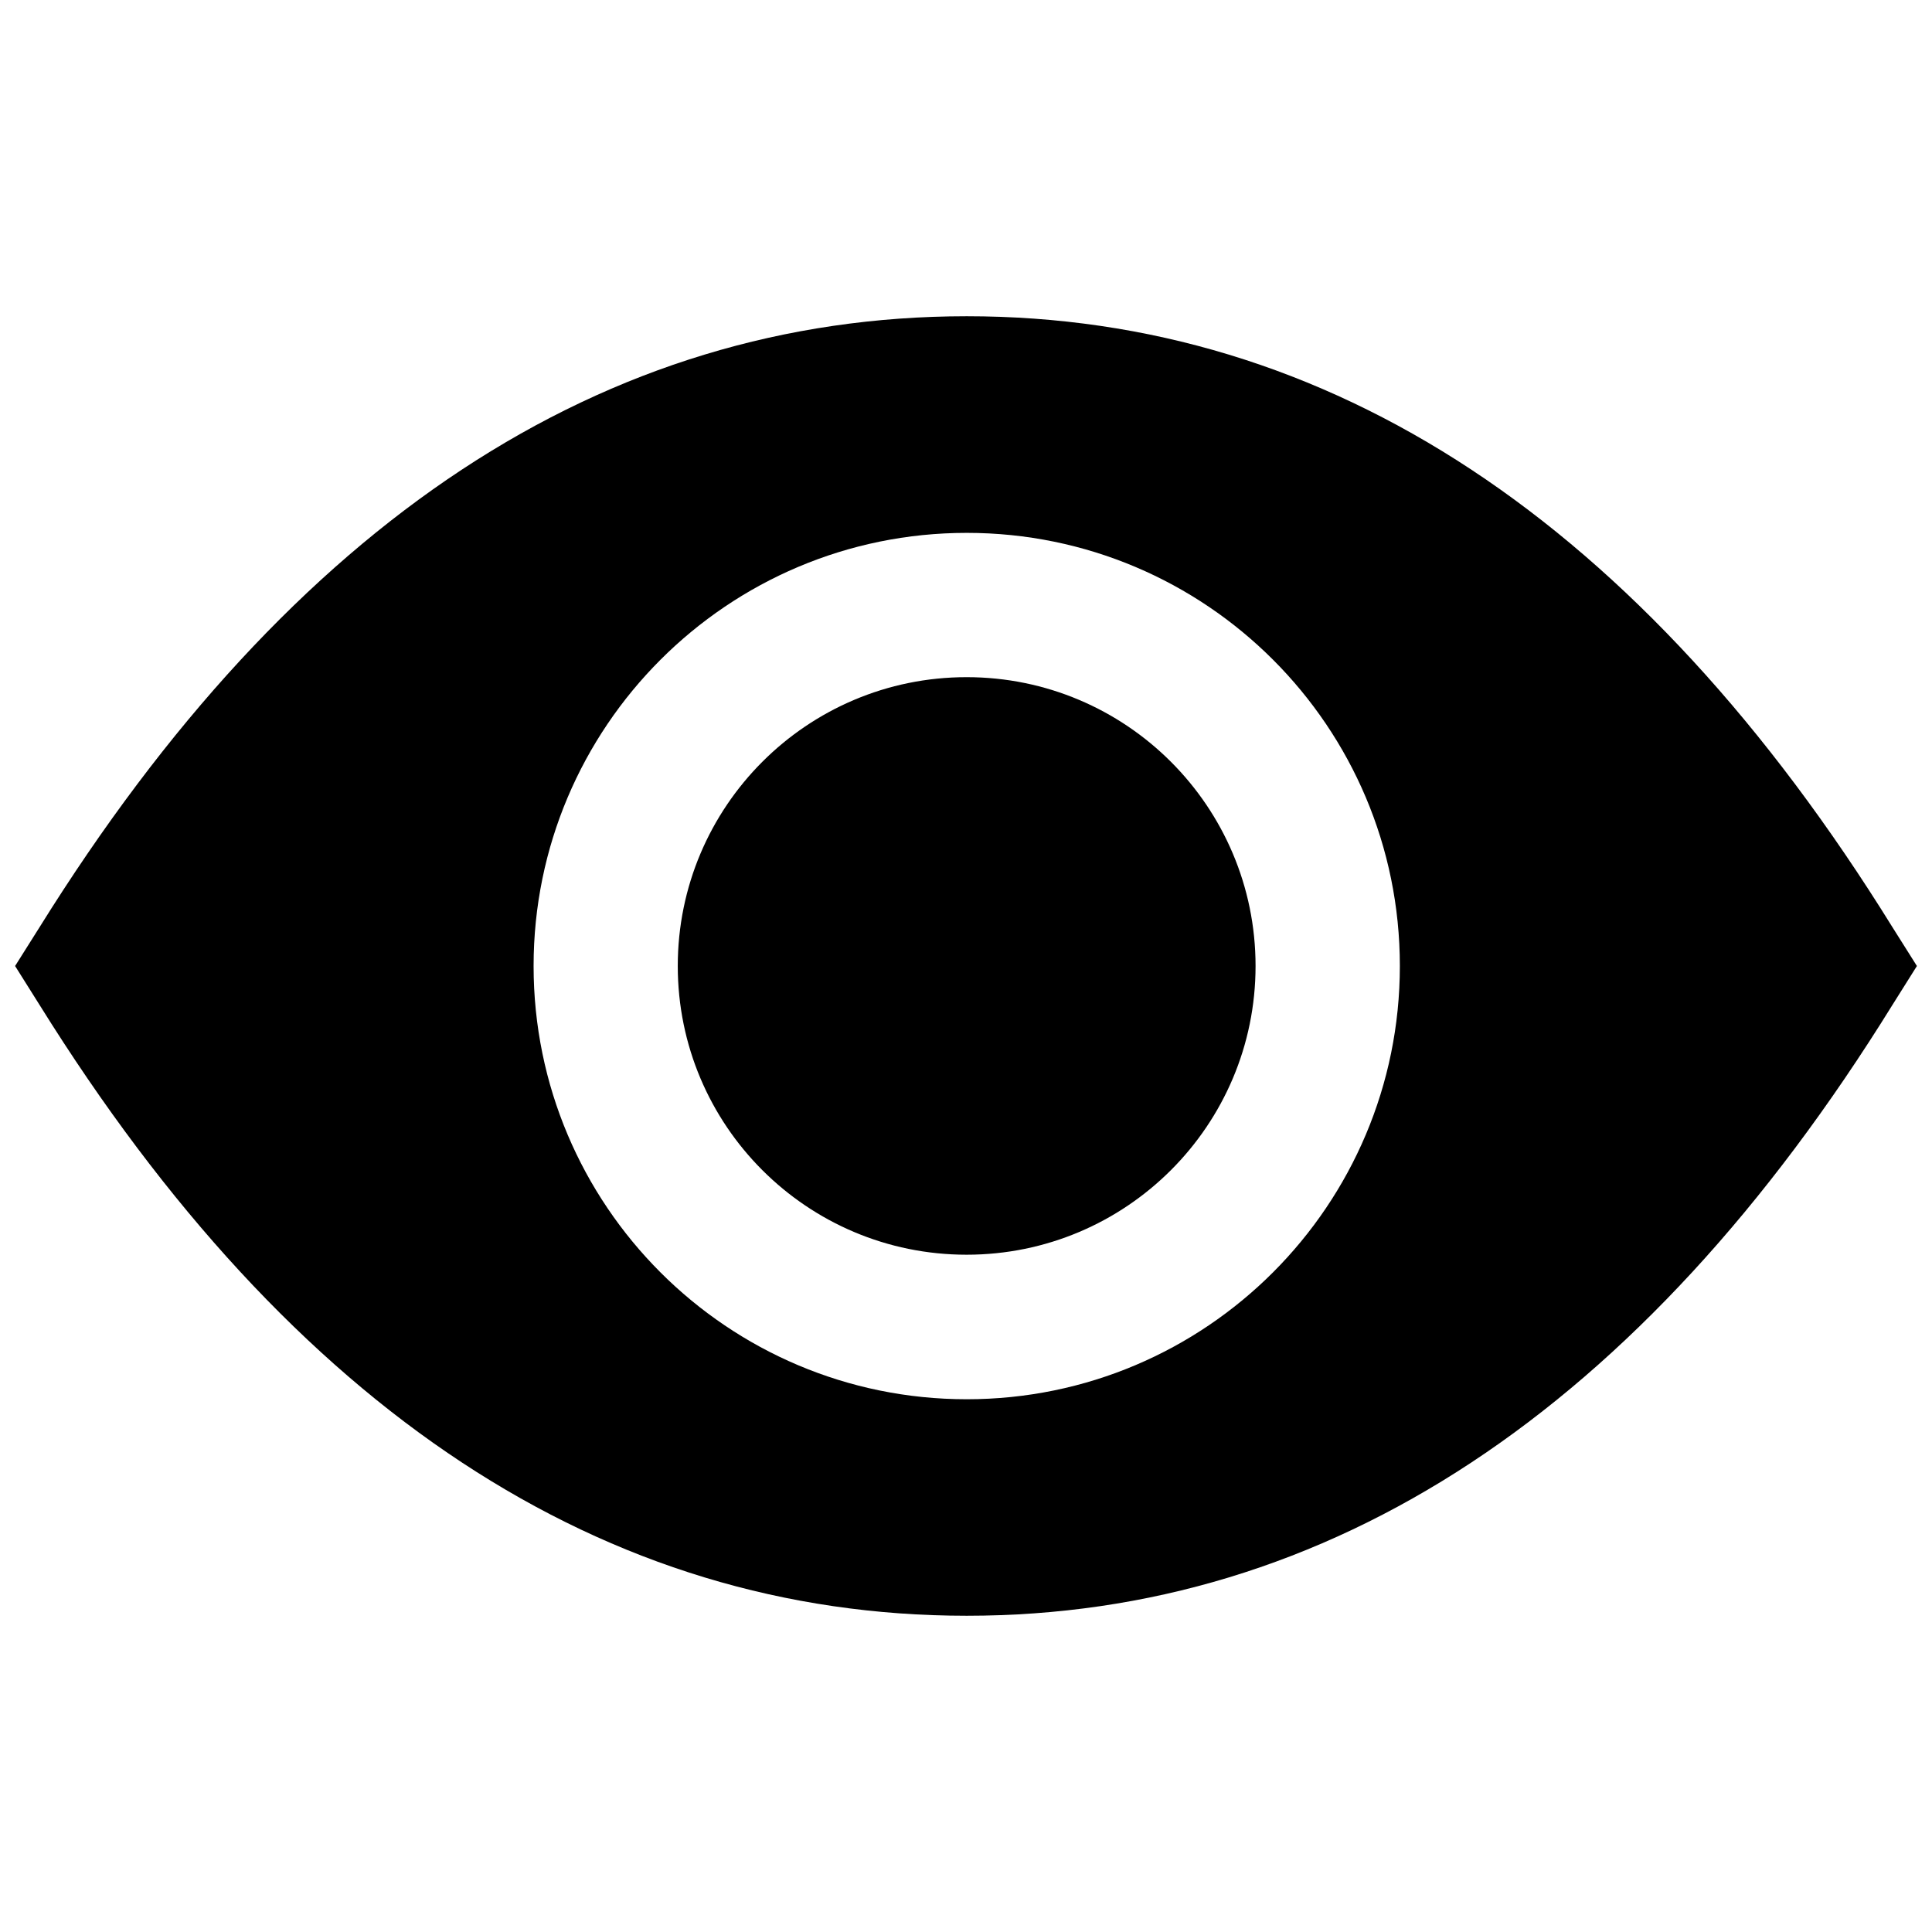
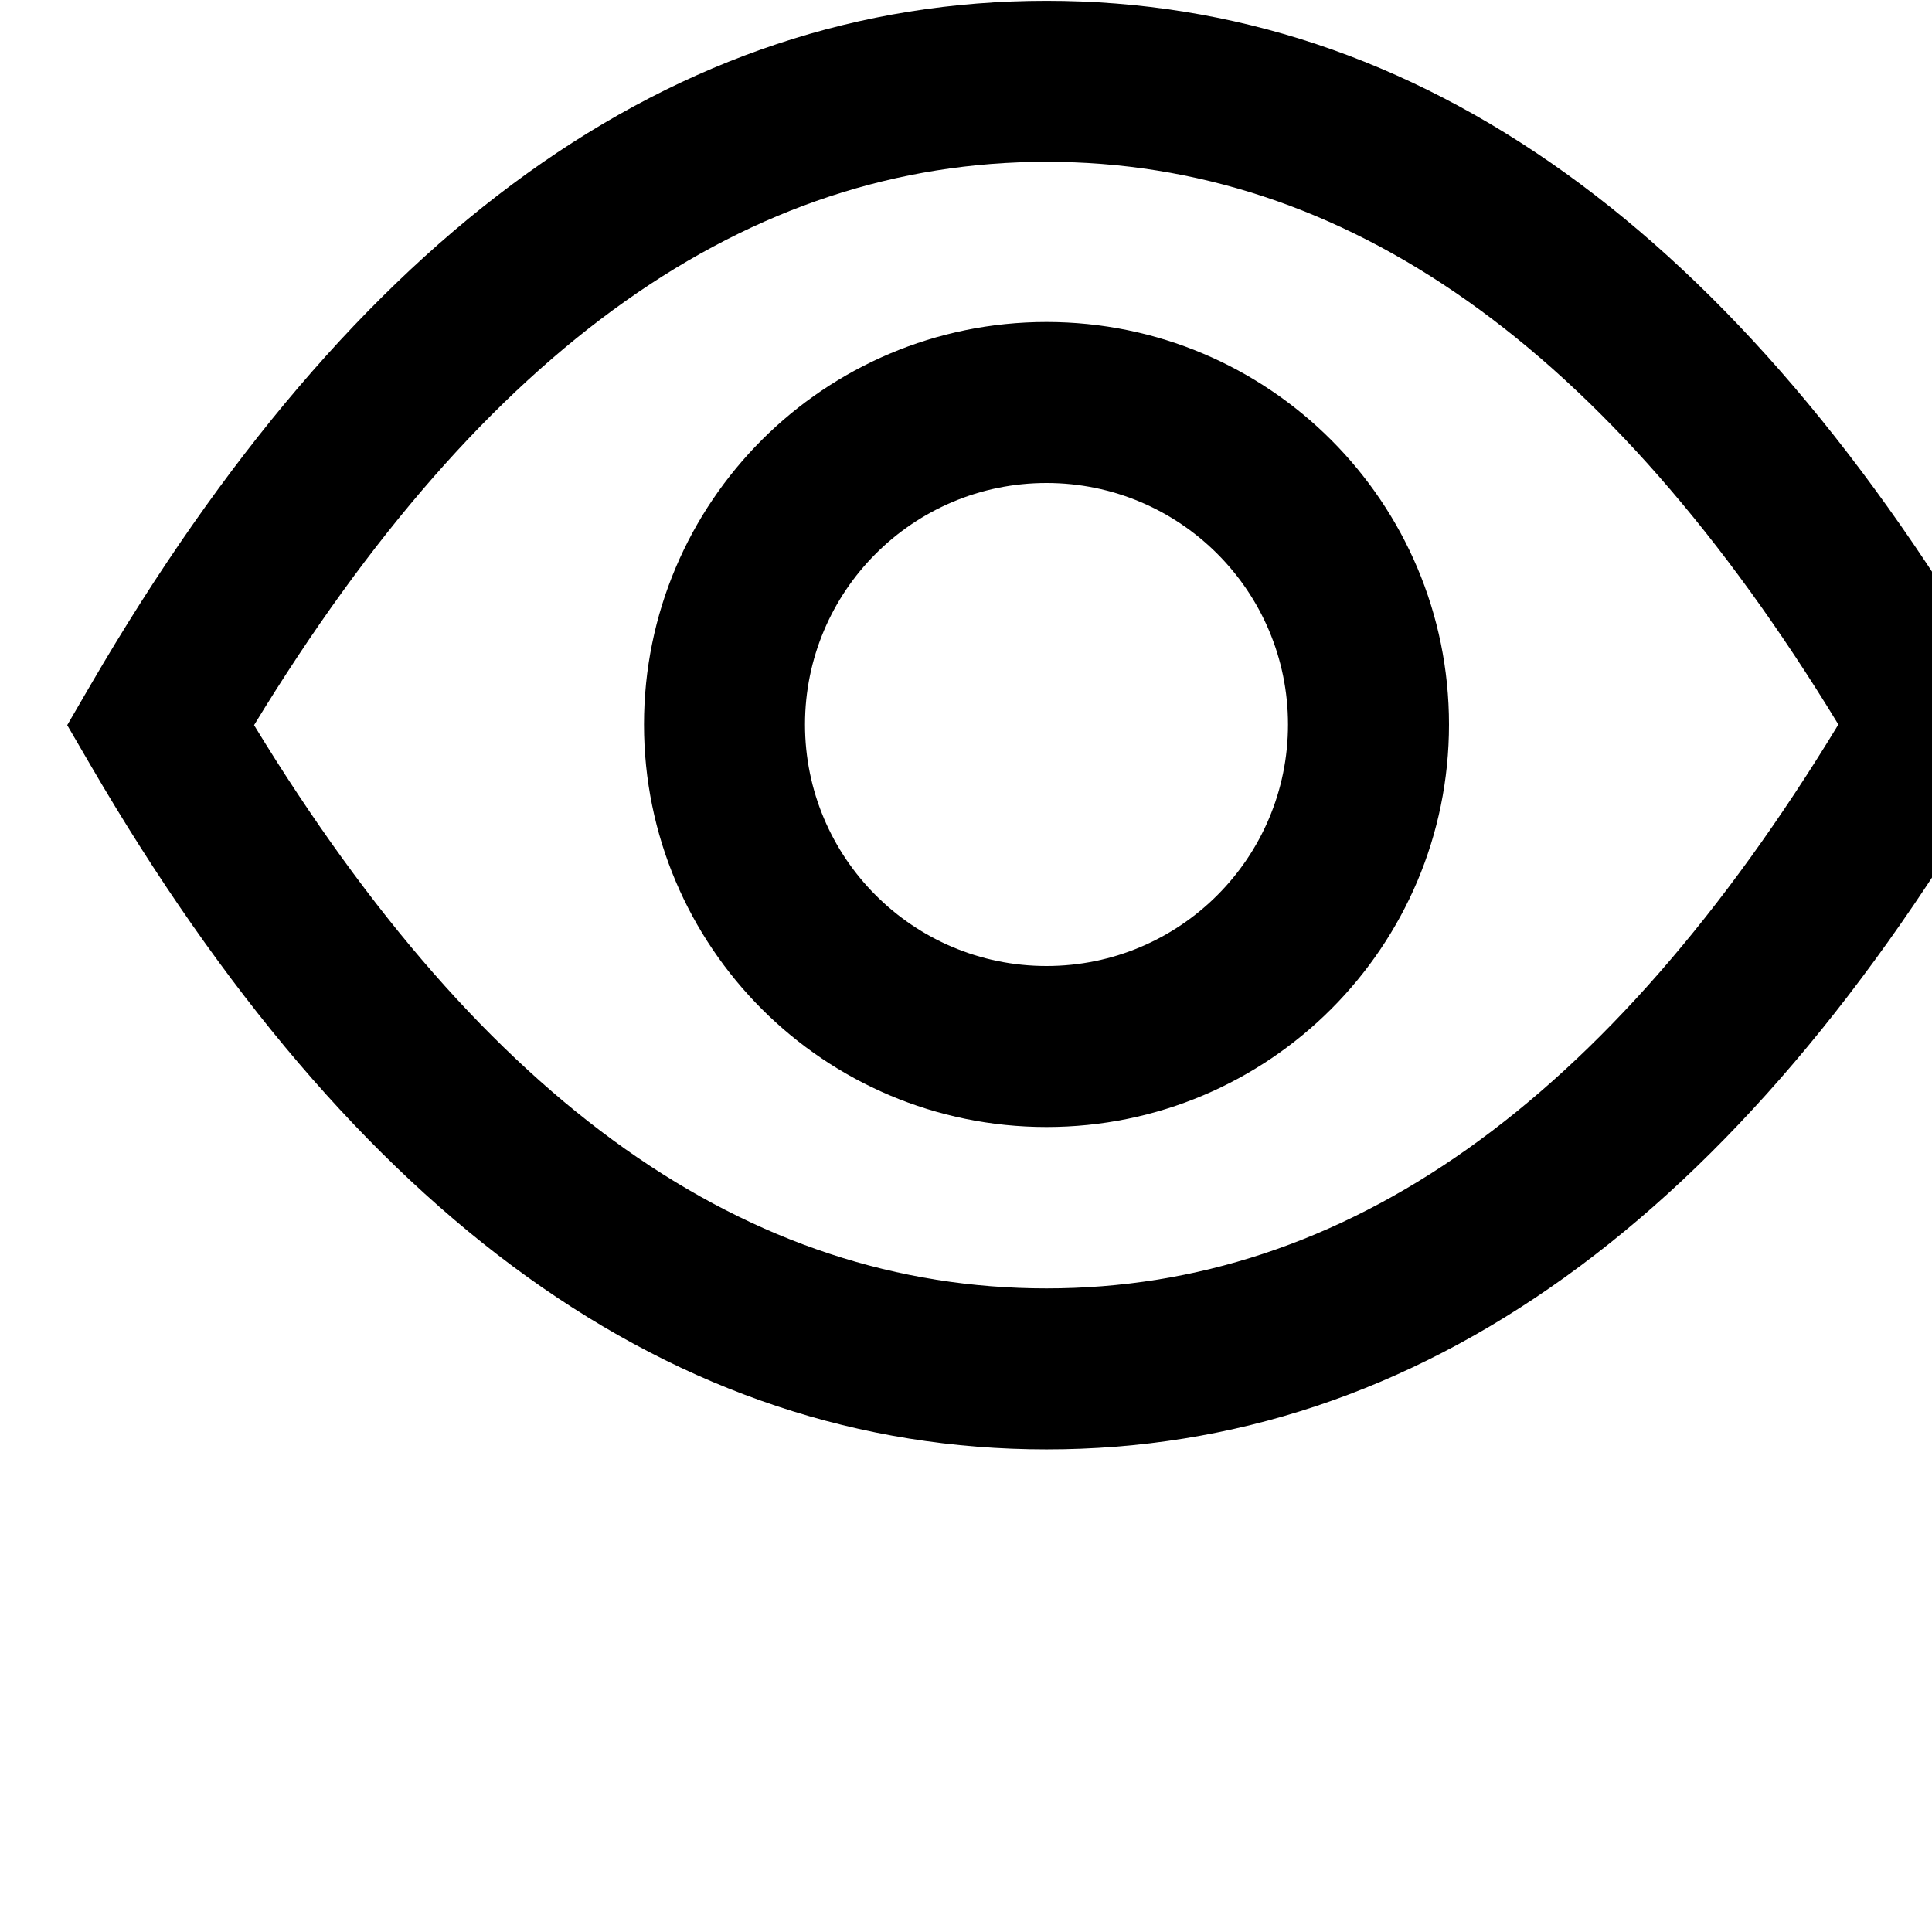
- <svg xmlns="http://www.w3.org/2000/svg" viewBox="0 0 16 16">
-   <path class="st0" d="M15.672,7.678c-2.082-3.36-4.665-5.059-7.666-5.059S2.421,4.317,0.328,7.678L0.125,8l0.203,0.323   c2.093,3.361,4.677,5.058,7.678,5.058s5.584-1.696,7.666-5.058L15.875,8L15.672,7.678z M8.006,11.588   c-1.981,0-3.587-1.606-3.587-3.588c0-1.98,1.606-3.587,3.587-3.587c1.982,0,3.587,1.606,3.587,3.587   C11.593,9.981,9.988,11.588,8.006,11.588z M10.398,8c0,1.32-1.071,2.391-2.393,2.391c-1.321,0-2.392-1.07-2.392-2.391   s1.071-2.392,2.392-2.392C9.327,5.608,10.398,6.68,10.398,8z" />
+ <svg xmlns="http://www.w3.org/2000/svg" viewBox="0 0 24 24">
+   <path id="a" d="M13 18.005c-4.637 0-8.604-2.882-11.872-8.494l-.293-.503.293-.504C4.396 2.892 8.363.01 13 .01s8.602 2.88 11.864 8.487l.293.503-.292.502C21.602 15.12 17.638 18.005 13 18.005zm0-2c3.701 0 6.972-2.289 9.837-7.005C19.972 4.295 16.702 2.01 13 2.01S6.026 4.297 3.156 9.008c2.87 4.71 6.142 6.997 9.844 6.997zM13 14a5 5 0 1 1 0-10 5 5 0 0 1 0 10zm0-2a3 3 0 1 0 0-6 3 3 0 0 0 0 6z" />
</svg>
